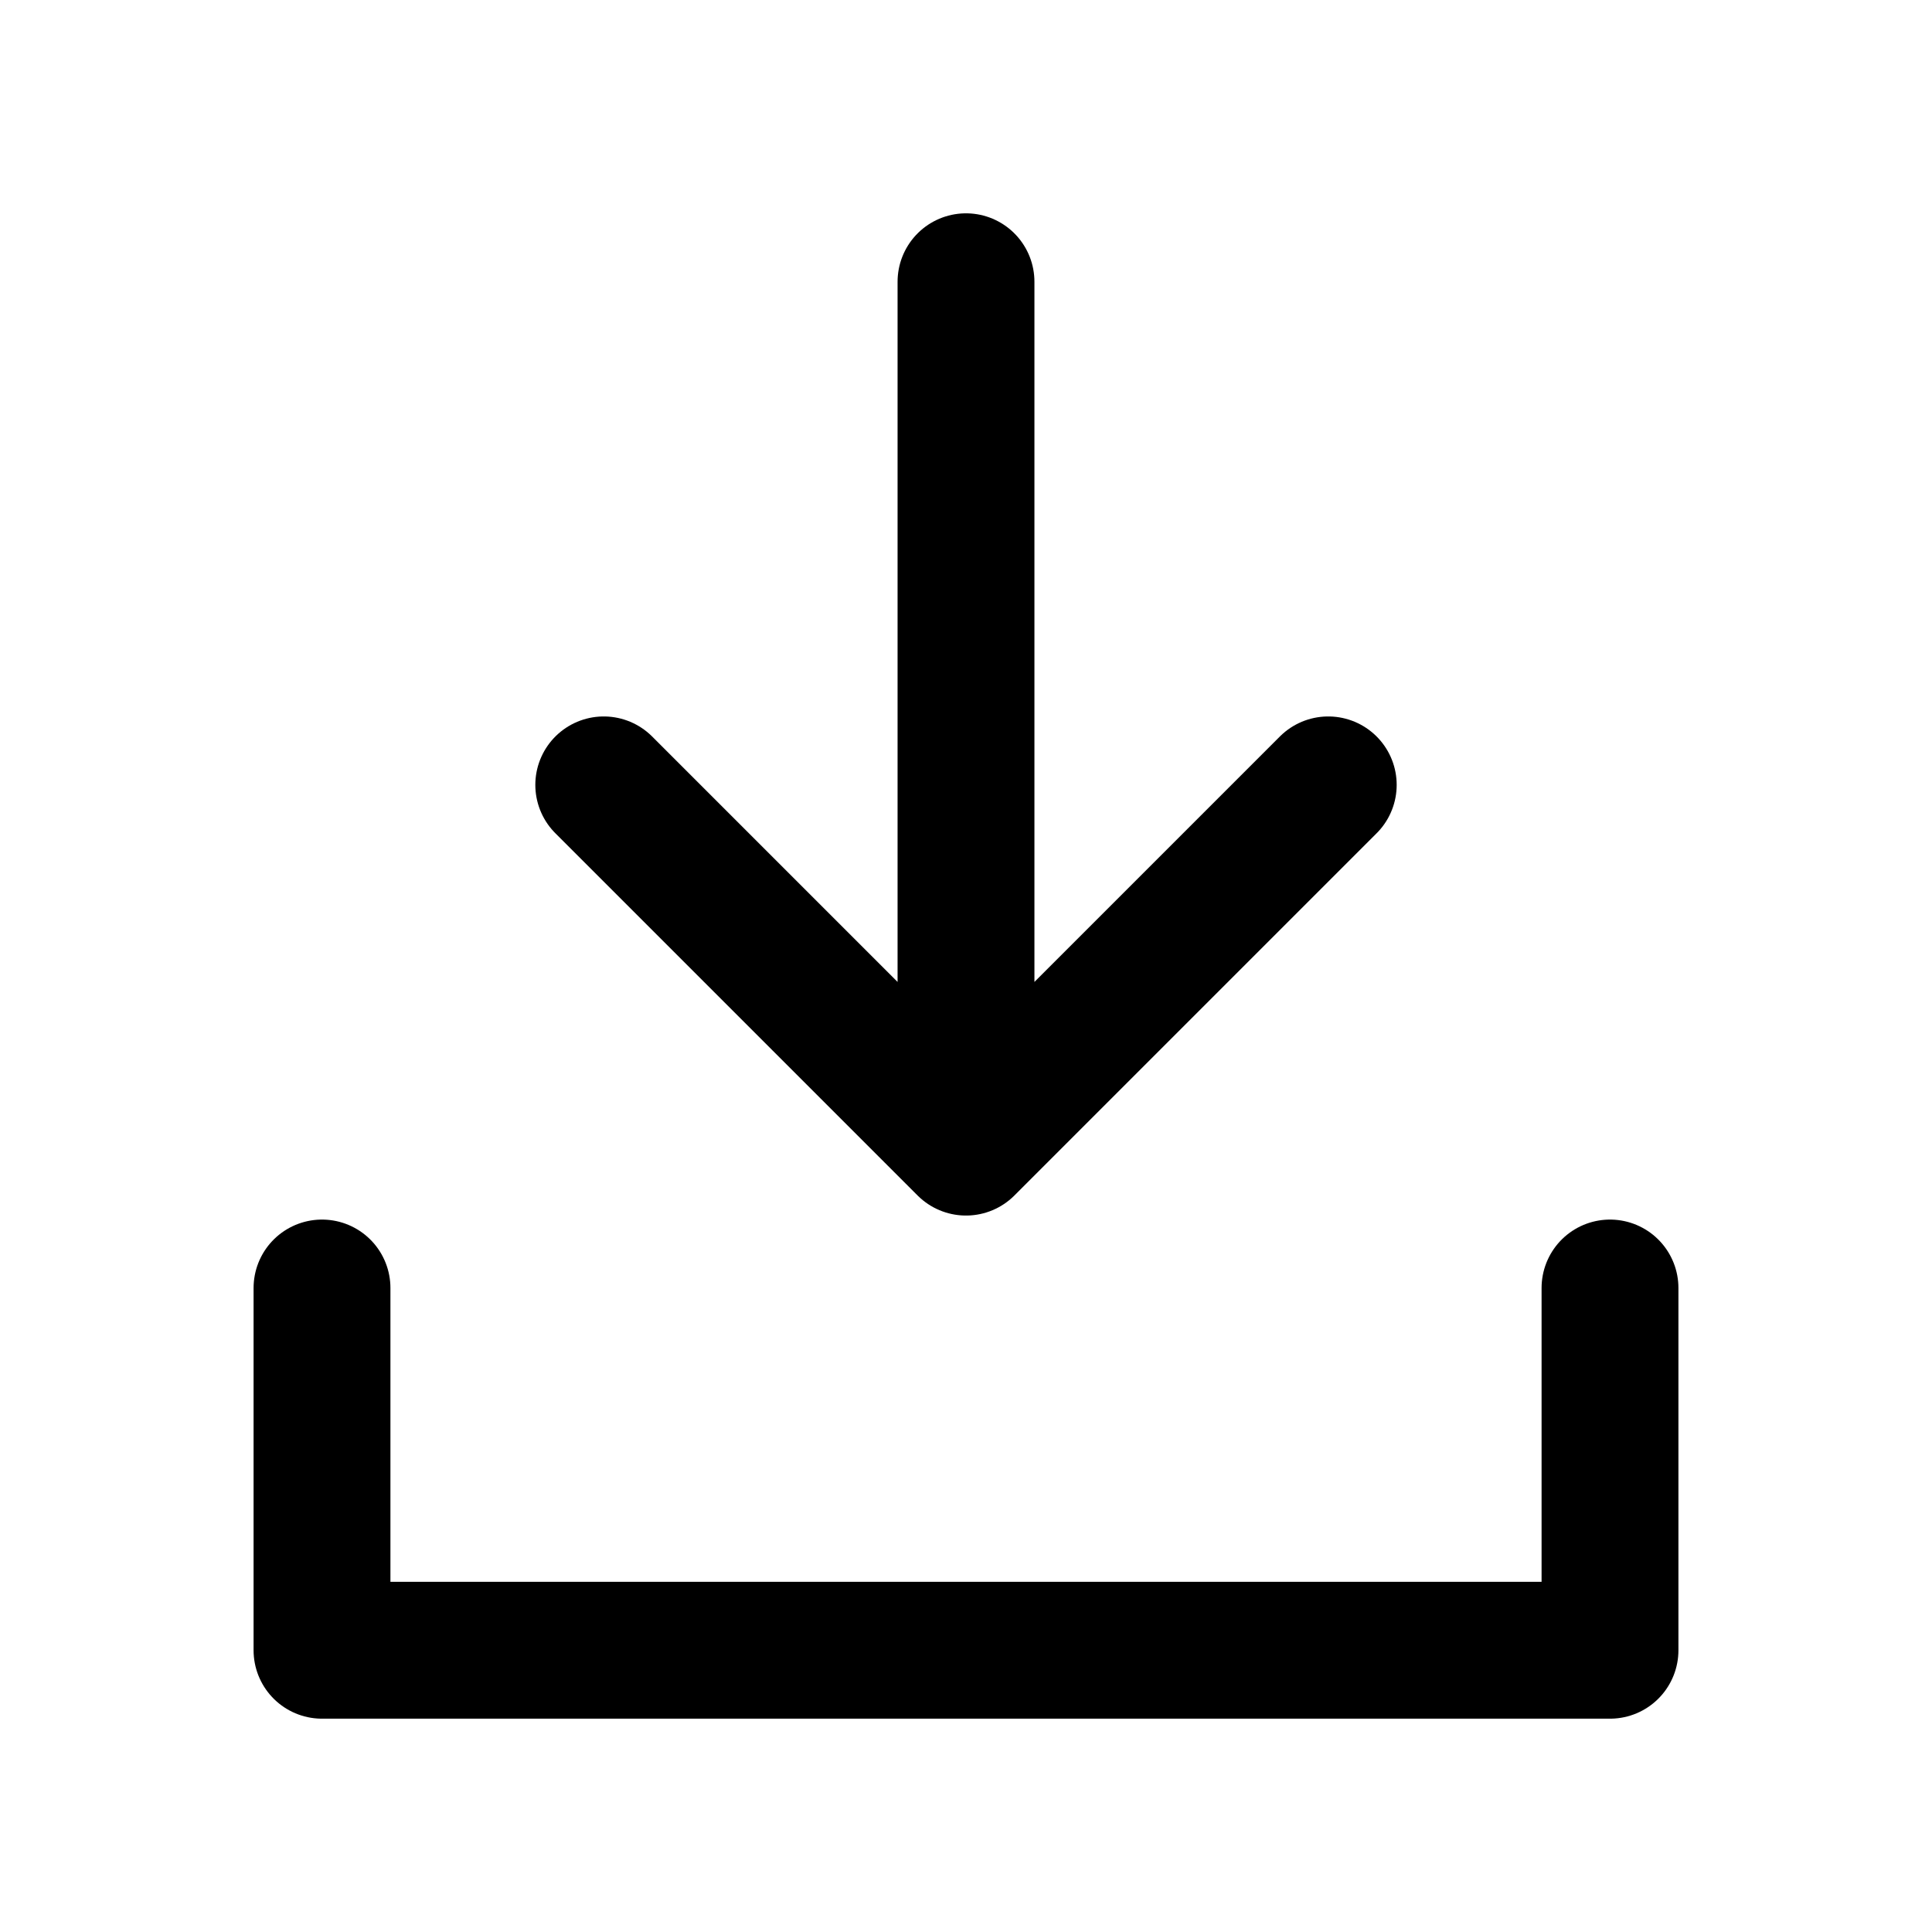
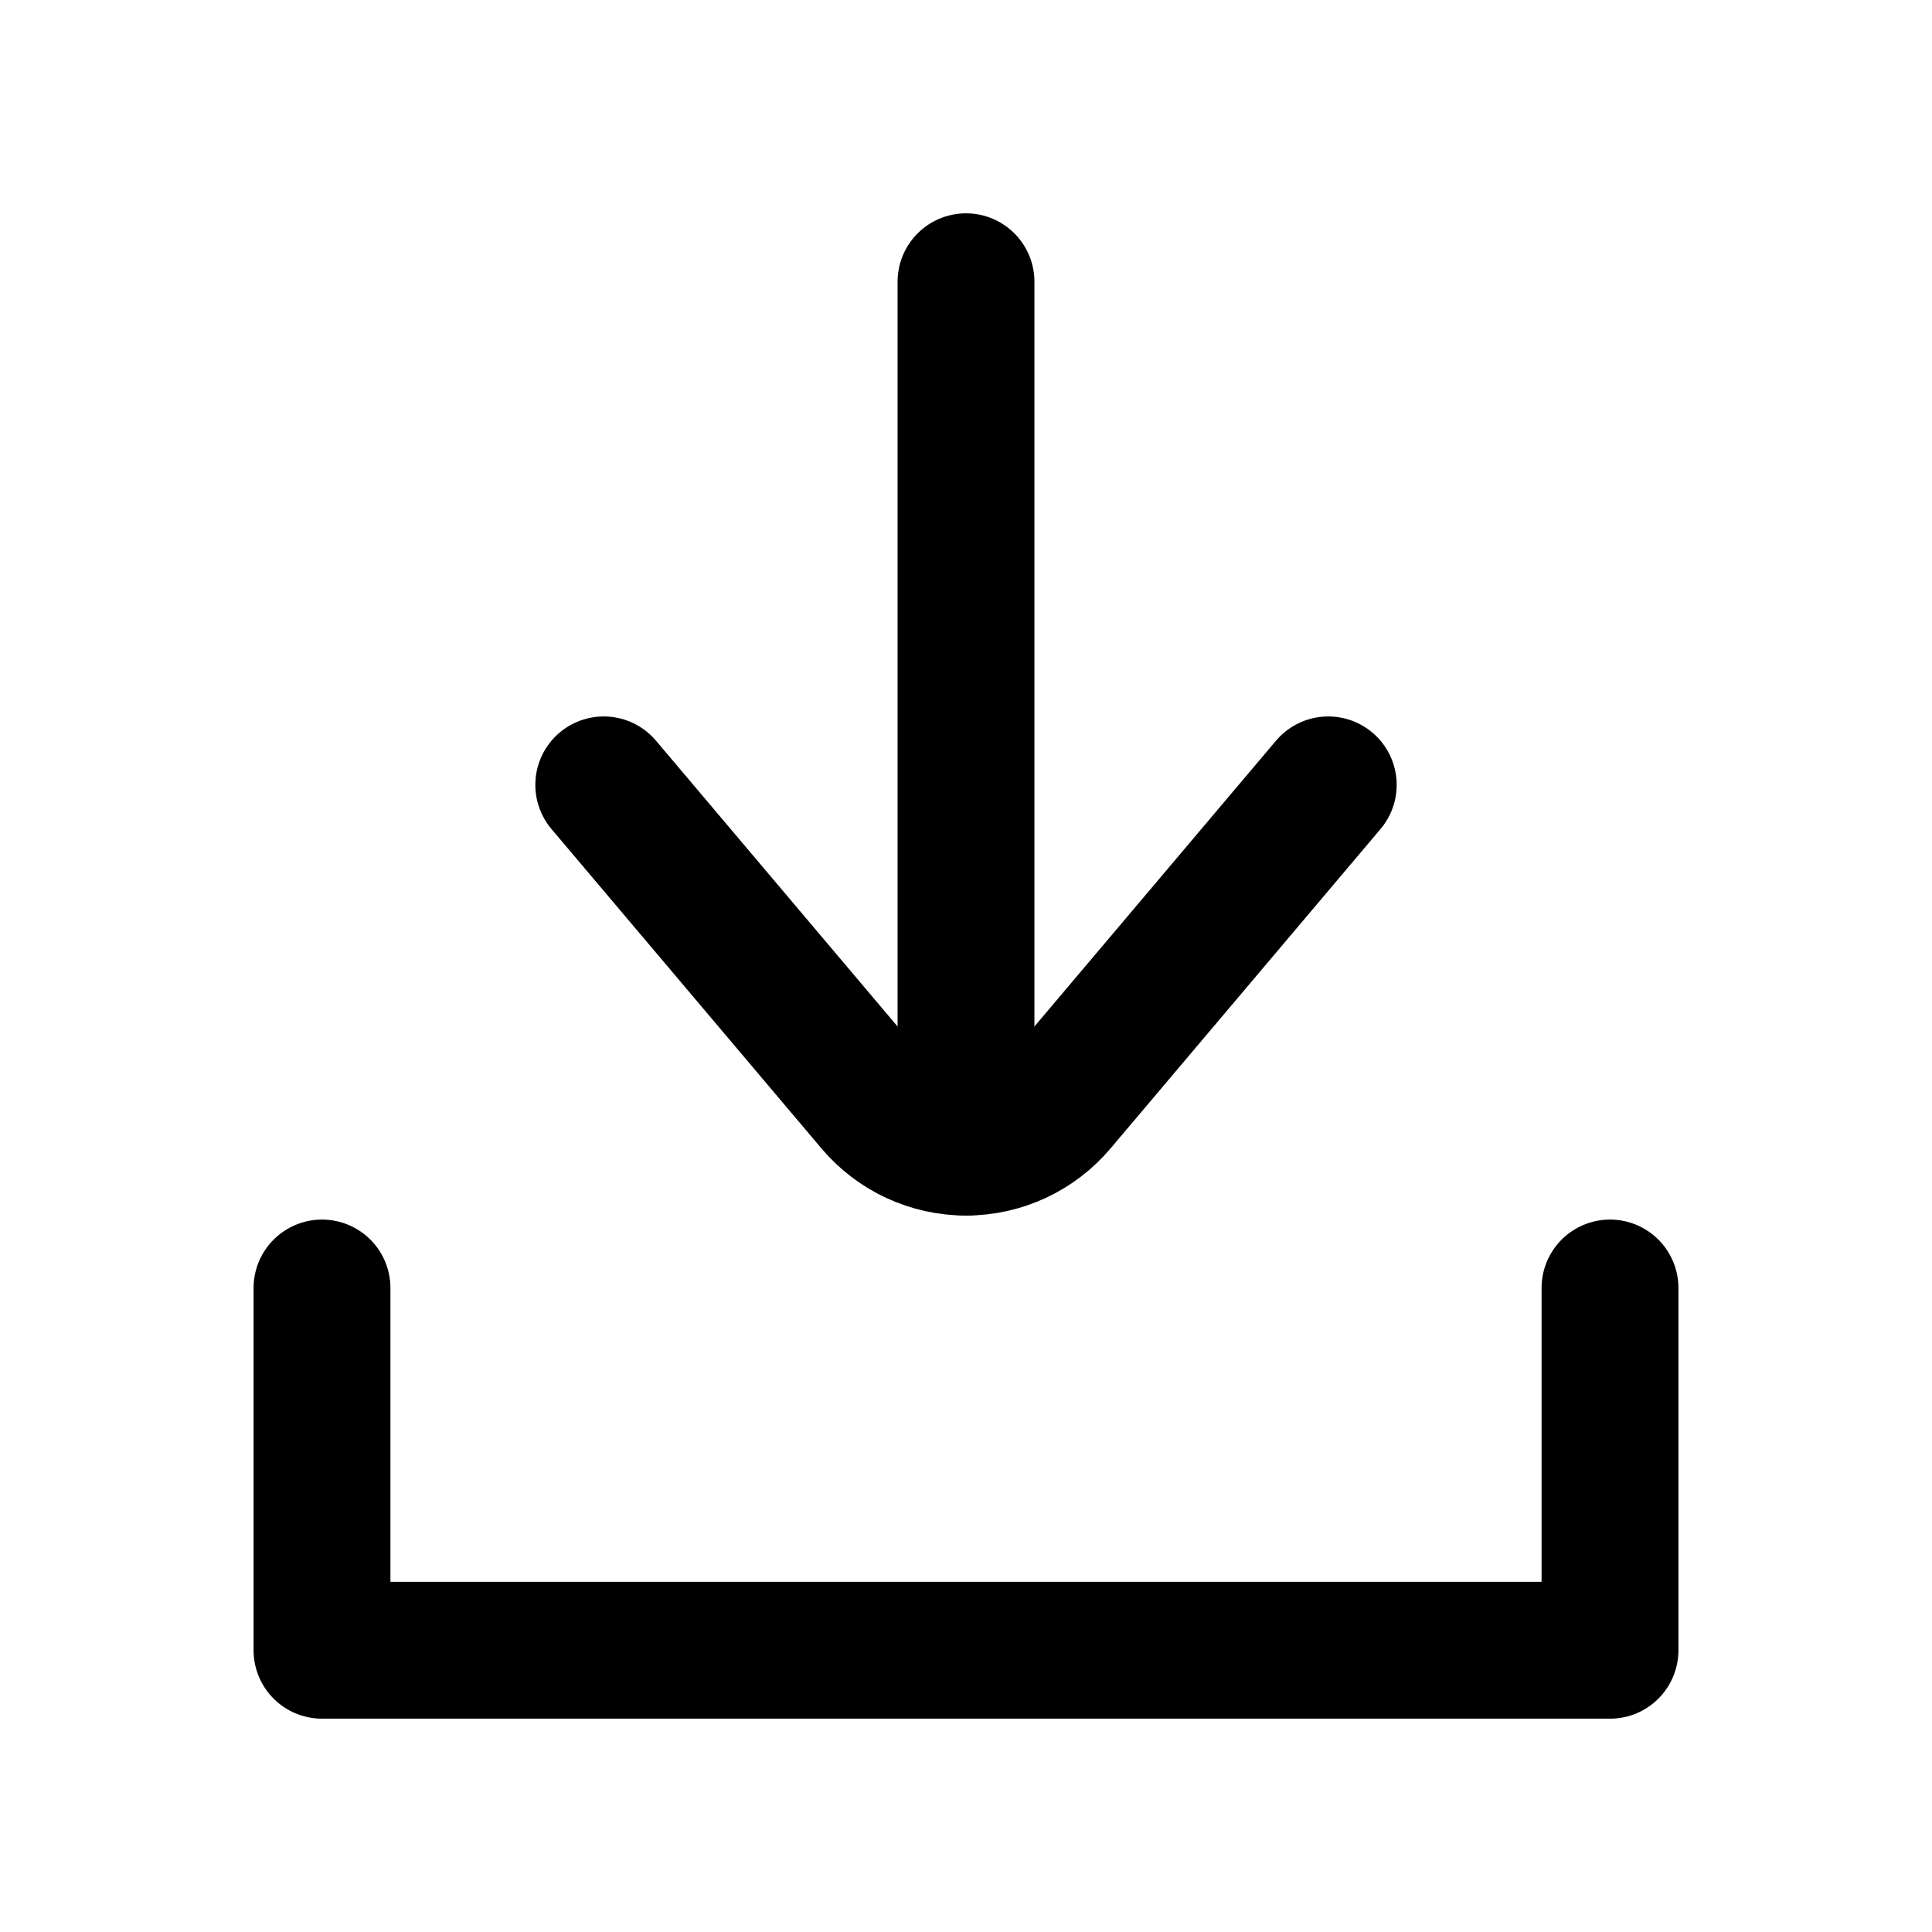
<svg xmlns="http://www.w3.org/2000/svg" viewBox="0 0 24 24" fill="none" stroke="currentColor" stroke-width="1.7" stroke-linecap="round" stroke-linejoin="round">
  <g data-part="arrow">
-     <path d="M12 3.5 V14.25 M7.5 9.75 L12 14.25 L16.5 9.75" />
+     <path d="M12 3.5 L12 14.25" />
+     <path d="M7.5 9.75 L10.854 13.718 A1.5 1.5 0 0 0 12 14.25 A1.5 1.5 0 0 0 13.146 13.718 L16.5 9.75" />
  </g>
  <g data-part="tray">
    <path d="M4 16 V20.5 H20 V16" />
  </g>
</svg>
